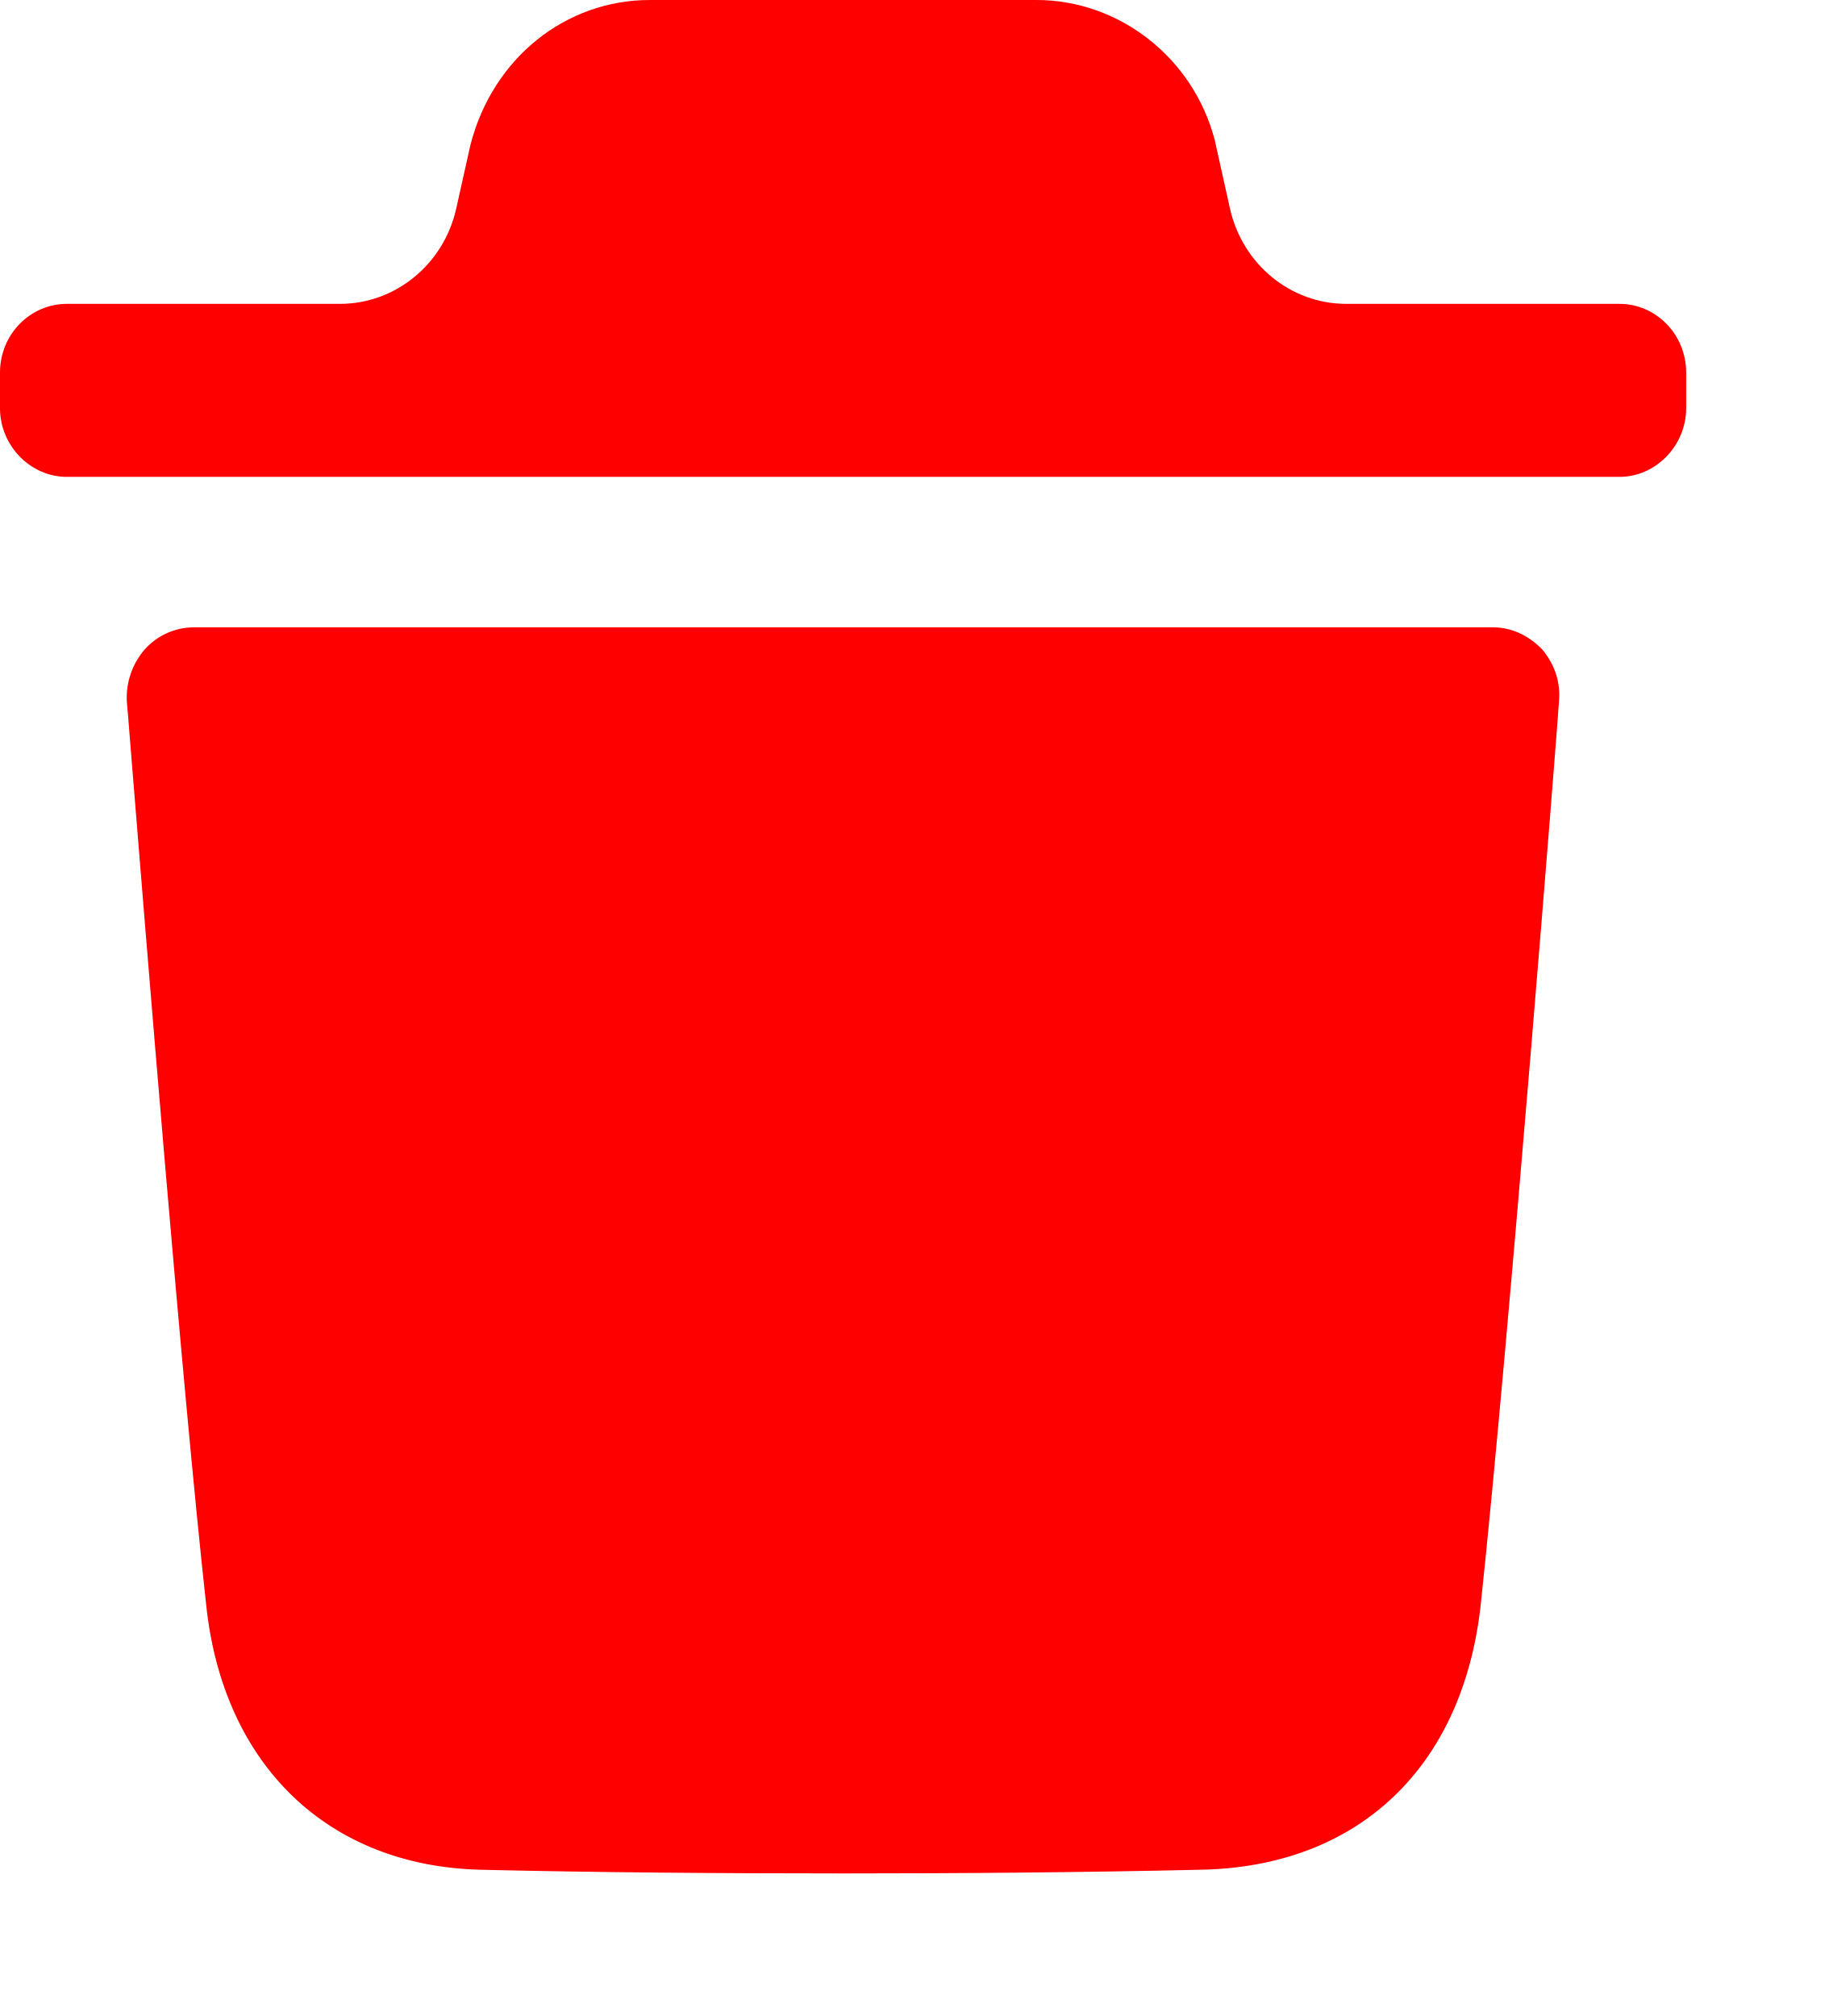
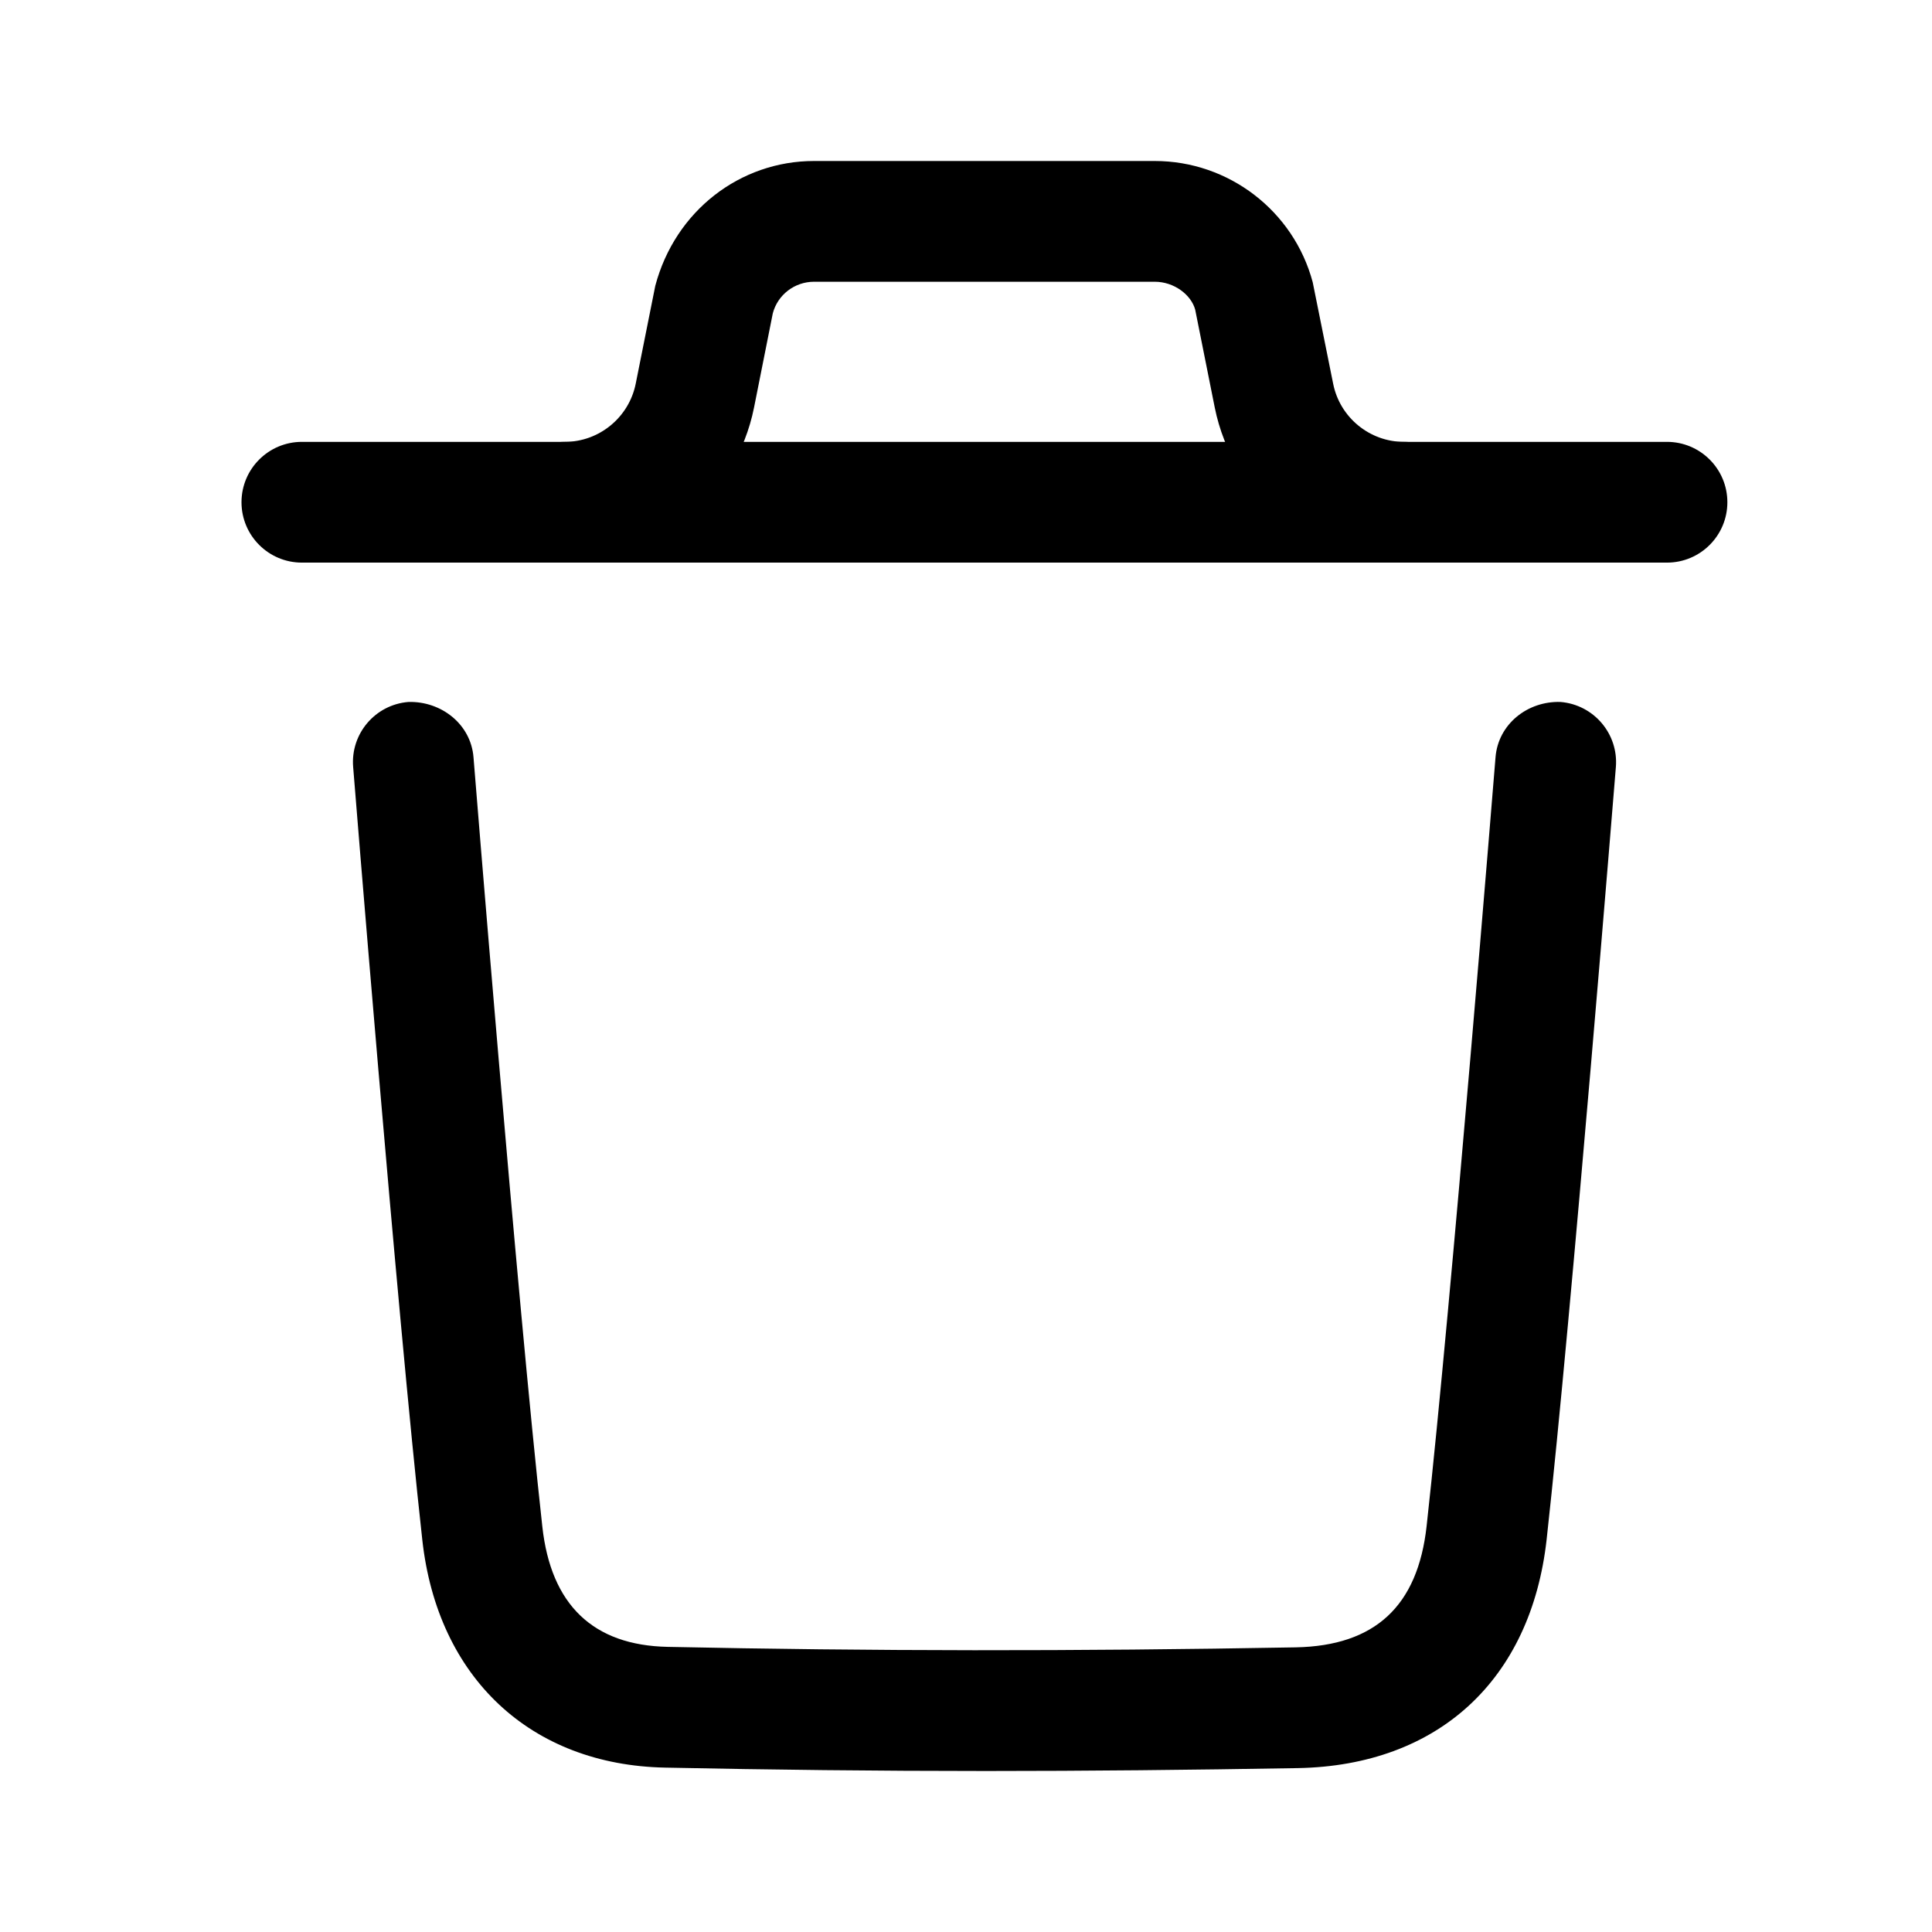
- <svg xmlns="http://www.w3.org/2000/svg" width="10" height="11" viewBox="0 0 10 11" fill="none">
-   <path fill-rule="evenodd" clip-rule="evenodd" d="M8.836 1.658C9.034 1.658 9.2 1.823 9.2 2.033V2.227C9.2 2.432 9.034 2.602 8.836 2.602H0.365C0.166 2.602 0 2.432 0 2.227V2.033C0 1.823 0.166 1.658 0.365 1.658H1.855C2.158 1.658 2.421 1.442 2.489 1.139L2.567 0.79C2.689 0.315 3.088 0 3.545 0H5.655C6.107 0 6.511 0.315 6.628 0.765L6.711 1.138C6.779 1.442 7.042 1.658 7.345 1.658H8.836ZM8.079 8.757C8.234 7.307 8.506 3.863 8.506 3.828C8.516 3.723 8.482 3.623 8.414 3.543C8.341 3.468 8.248 3.423 8.147 3.423H1.057C0.955 3.423 0.857 3.468 0.79 3.543C0.721 3.623 0.687 3.723 0.692 3.828C0.693 3.834 0.703 3.956 0.719 4.158C0.792 5.06 0.994 7.57 1.125 8.757C1.217 9.632 1.791 10.182 2.623 10.202C3.265 10.217 3.926 10.222 4.602 10.222C5.239 10.222 5.885 10.217 6.547 10.202C7.407 10.188 7.981 9.647 8.079 8.757Z" fill="#FF0000" />
+ <svg xmlns="http://www.w3.org/2000/svg" width="24" height="24" viewBox="0 0 24 24" fill="none">
+   <g id="Iconly/Regular/Outline/Delete">
+     <g id="Delete">
+       <path id="Fill 1" fill-rule="evenodd" clip-rule="evenodd" d="M12.247 22C10.892 22 9.571 21.985 8.264 21.958C6.592 21.925 5.435 20.841 5.246 19.129C4.931 16.289 4.392 9.595 4.387 9.528C4.353 9.115 4.661 8.753 5.074 8.72C5.481 8.709 5.849 8.995 5.882 9.407C5.887 9.475 6.425 16.146 6.737 18.964C6.844 19.937 7.369 20.439 8.295 20.458C10.795 20.511 13.346 20.514 16.096 20.464C17.08 20.445 17.612 19.953 17.722 18.957C18.032 16.163 18.572 9.475 18.578 9.407C18.611 8.995 18.976 8.707 19.385 8.72C19.798 8.754 20.106 9.115 20.073 9.528C20.067 9.596 19.525 16.307 19.213 19.122C19.019 20.869 17.865 21.932 16.123 21.964C14.79 21.987 13.504 22 12.247 22Z" fill="black" />
+       <path id="Fill 3" fill-rule="evenodd" clip-rule="evenodd" d="M20.708 6.989H3.75C3.336 6.989 3 6.653 3 6.239C3 5.825 3.336 5.489 3.75 5.489H20.708C21.122 5.489 21.458 5.825 21.458 6.239C21.458 6.653 21.122 6.989 20.708 6.989Z" fill="black" />
+       <path id="Fill 5" fill-rule="evenodd" clip-rule="evenodd" d="M17.44 6.989C16.302 6.989 15.314 6.178 15.09 5.062L14.847 3.846C14.796 3.661 14.585 3.5 14.345 3.5H10.112C9.872 3.5 9.661 3.661 9.6 3.892L9.367 5.062C9.144 6.178 8.155 6.989 7.017 6.989C6.603 6.989 6.267 6.653 6.267 6.239C6.267 5.825 6.603 5.489 7.017 5.489C7.443 5.489 7.813 5.185 7.897 4.767L8.14 3.551C8.387 2.619 9.194 2 10.112 2H14.345C15.263 2 16.07 2.619 16.307 3.506L16.561 4.767C16.644 5.185 17.014 5.489 17.44 5.489C17.854 5.489 18.19 5.825 18.19 6.239C18.19 6.653 17.854 6.989 17.44 6.989Z" fill="black" />
+     </g>
+   </g>
</svg>
